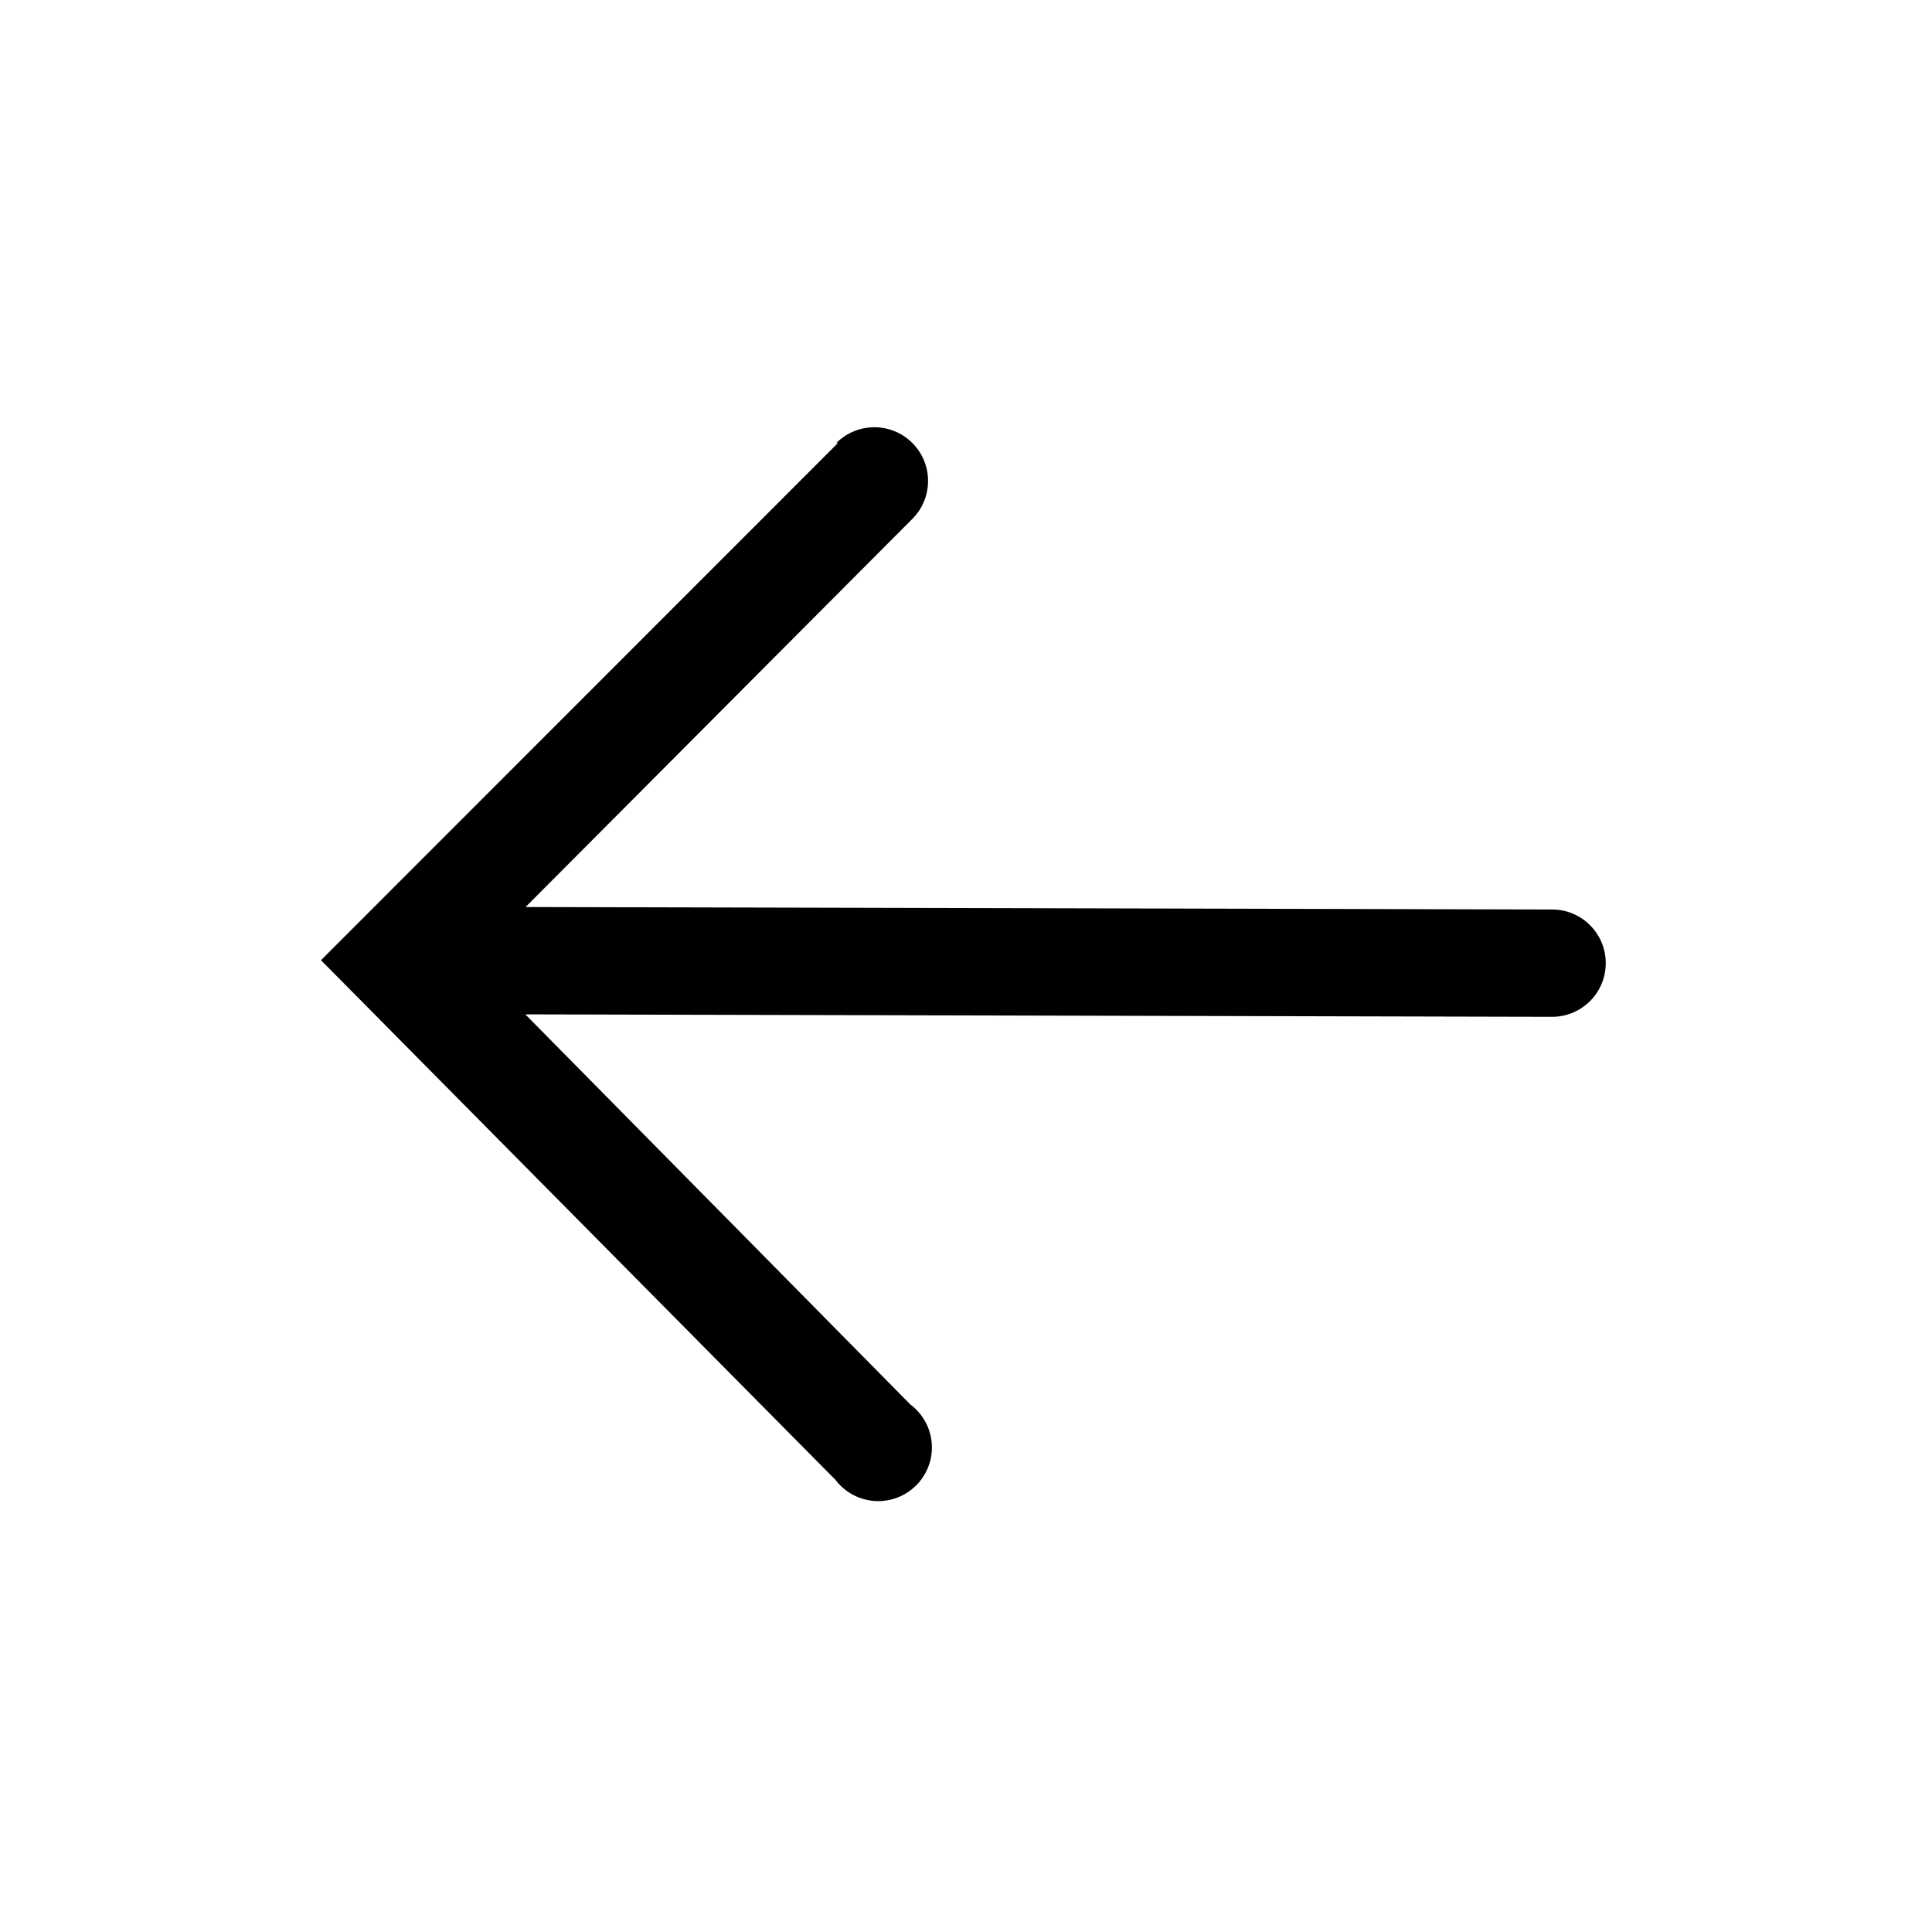
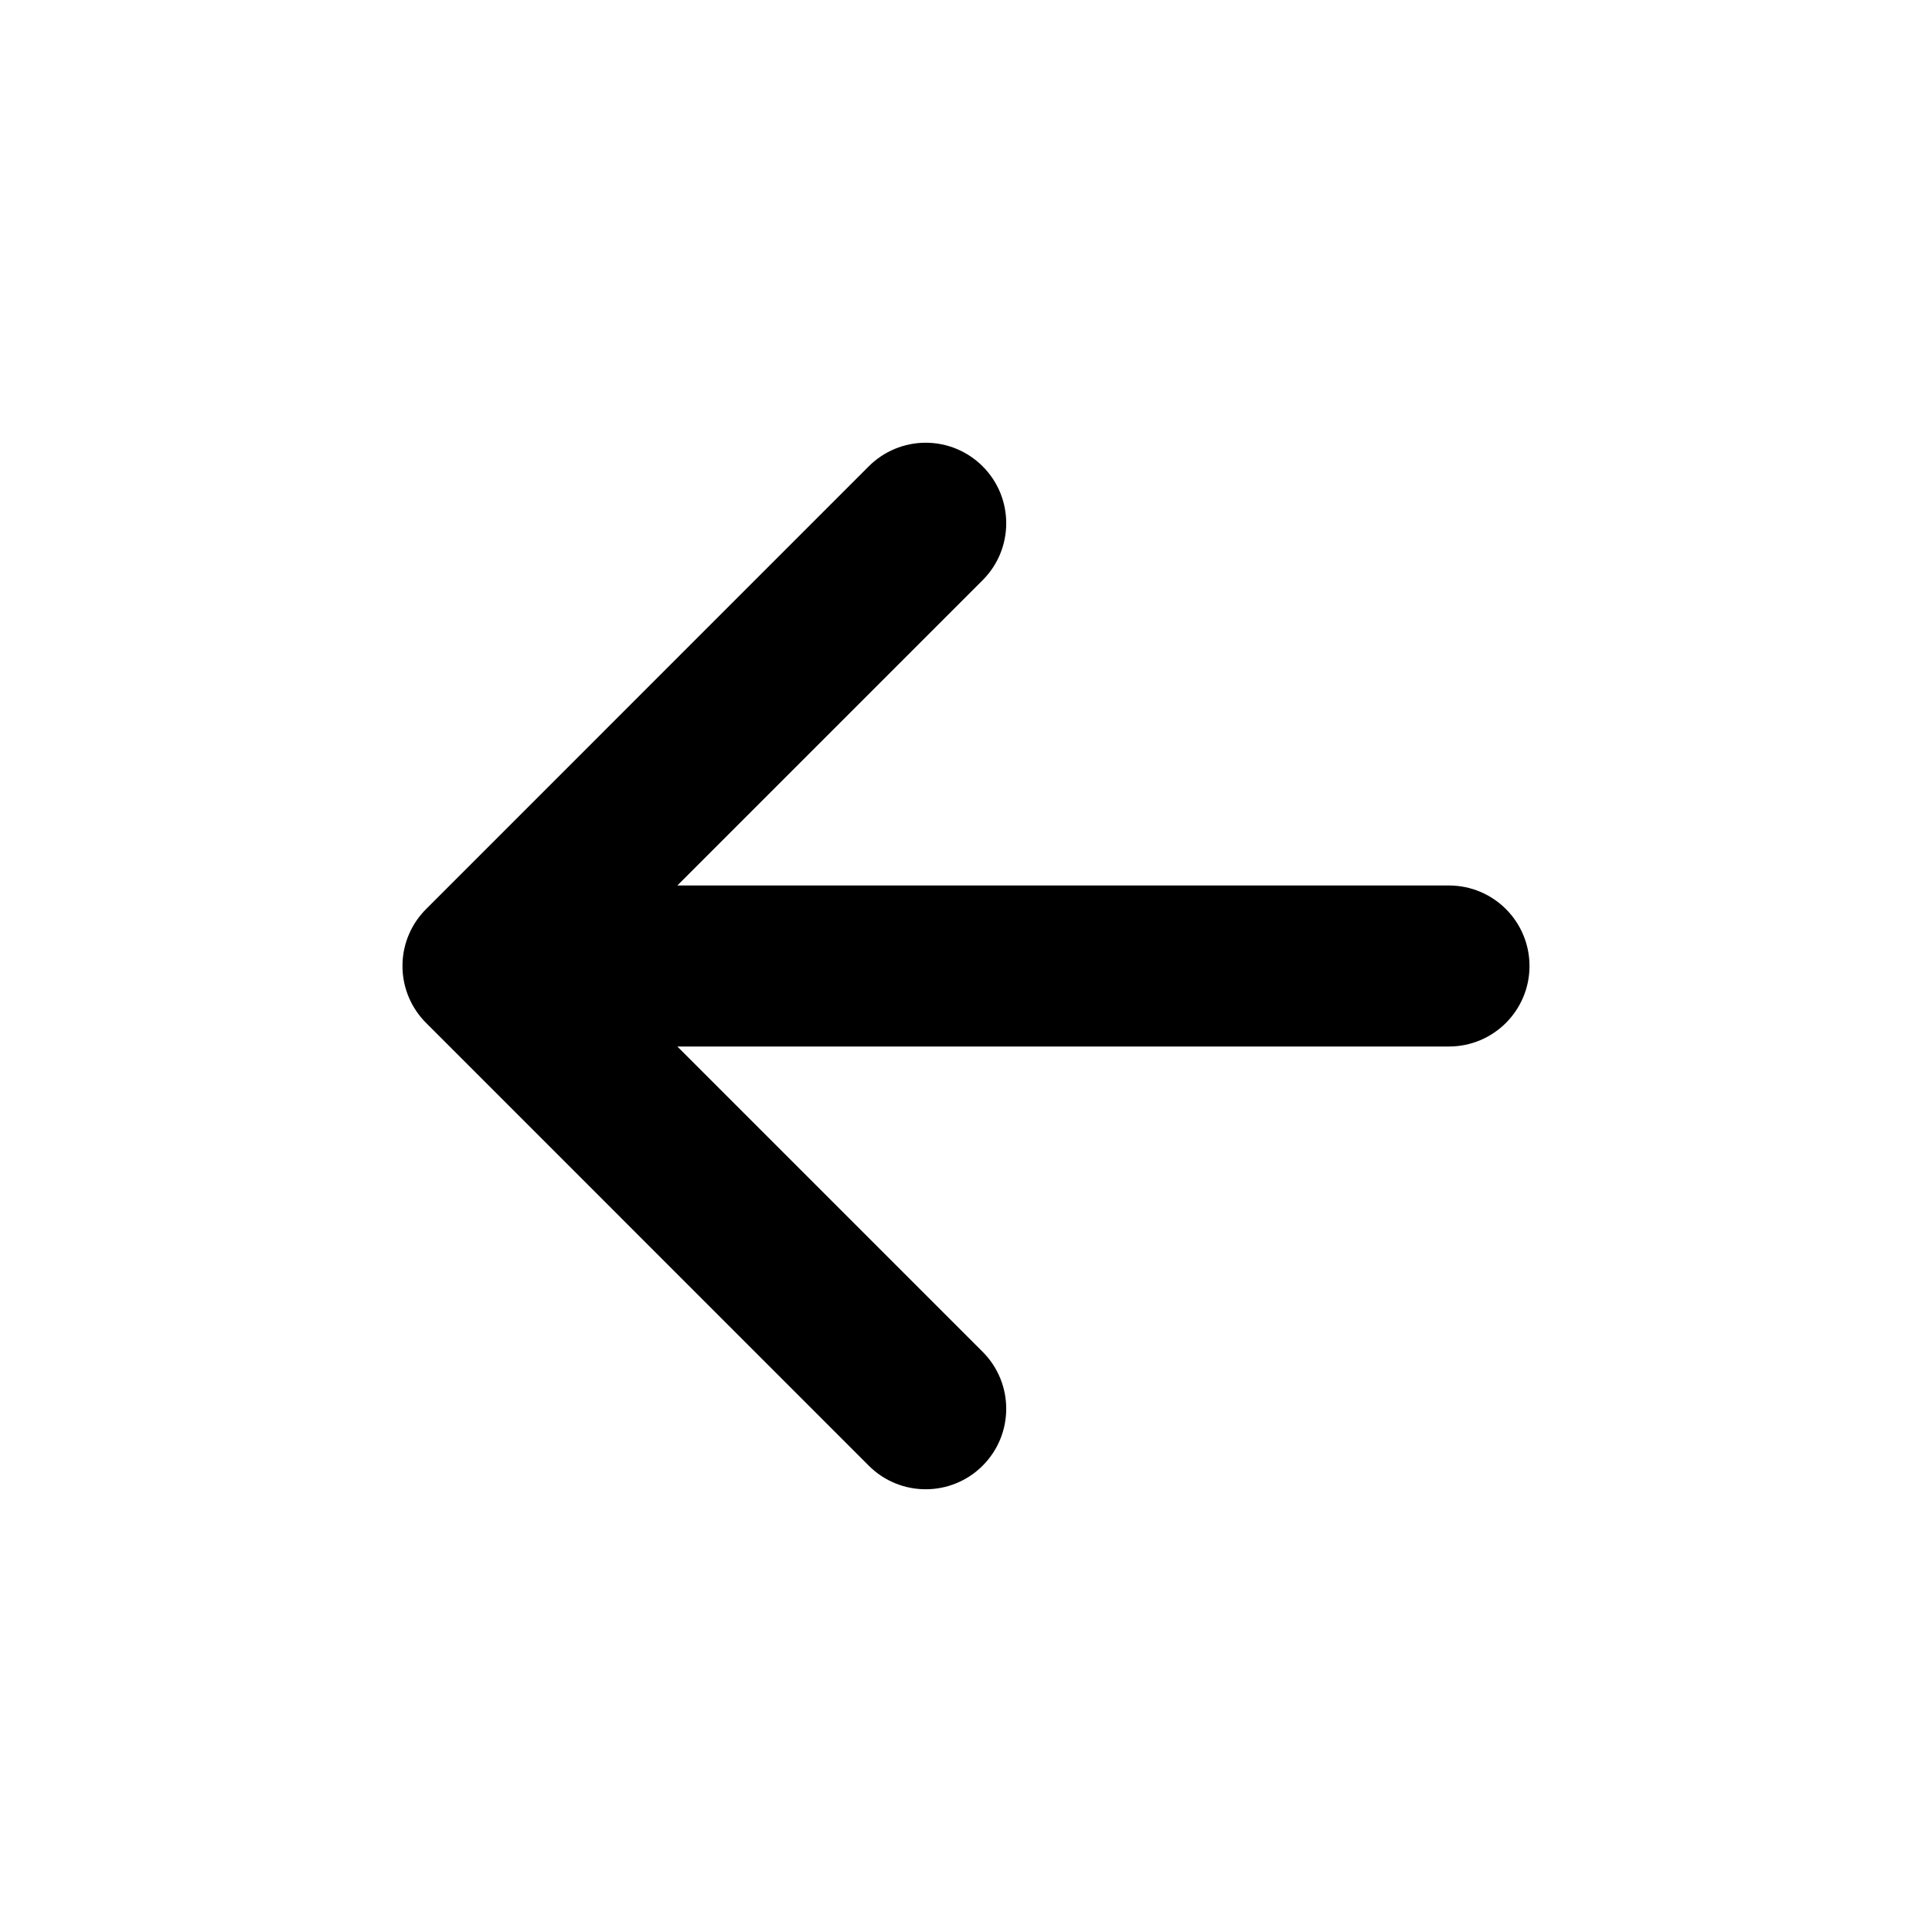
- <svg xmlns="http://www.w3.org/2000/svg" width="36" height="36" preserveAspectRatio="xMidYMid meet" version="1.1">
-   <path transform="rotate(-89.8625 17.9507 17.97)" id="svg_1" d="m27.66,15.61l-9.66,-9.61l-9.66,9.61a1,1 0 1 0 1.41,1.39l7.25,-7.19l0,19.13a1,1 0 1 0 2,0l0,-19.13l7.25,7.19a1,1 0 0 0 1.41,-1.42l0,0.03z" />
+ <svg xmlns="http://www.w3.org/2000/svg" width="24" height="24" viewBox="0 0 24 24">
+   <path fill-rule="evenodd" clip-rule="evenodd" d="M12.207 5.793a1 1 0 010 1.414L8.414 11H18a1 1 0 110 2H8.414l3.793 3.793a1 1 0 11-1.415 1.414l-5.499-5.5A.997.997 0 015 12.028v-.057a.996.996 0 01.293-.678l5.499-5.5a1 1 0 011.415 0z" fill="currentColor" />
</svg>
